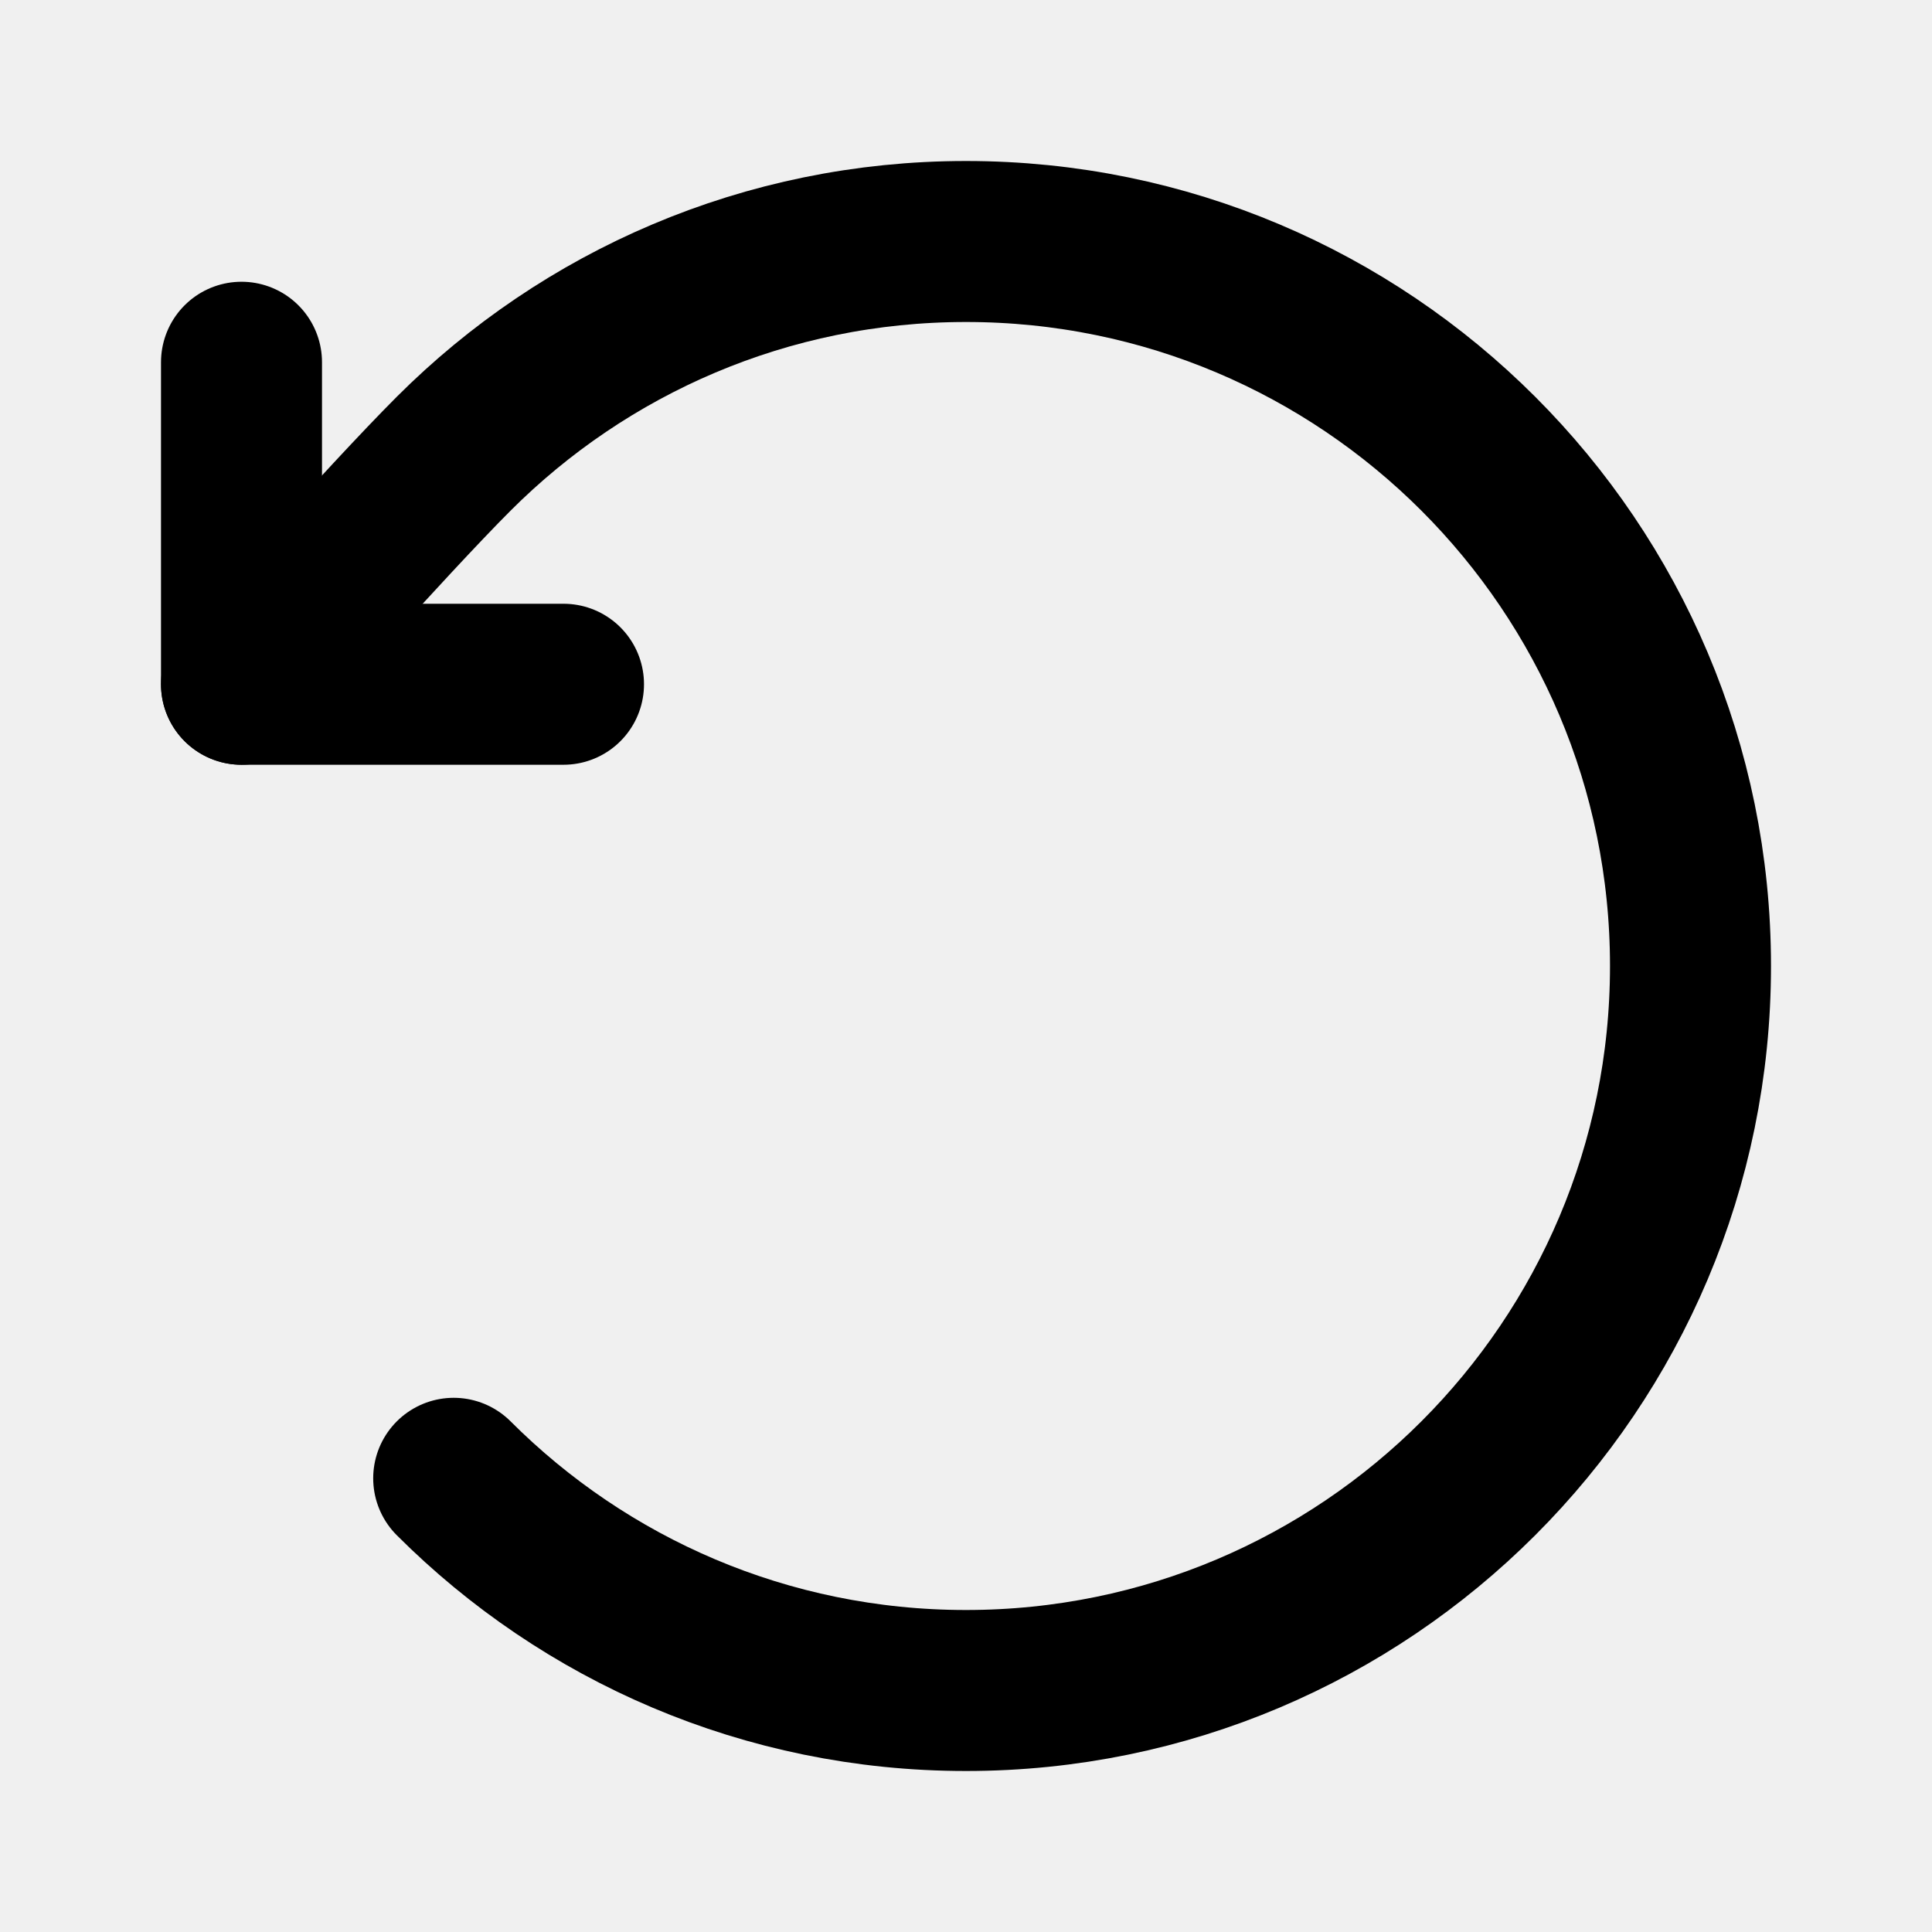
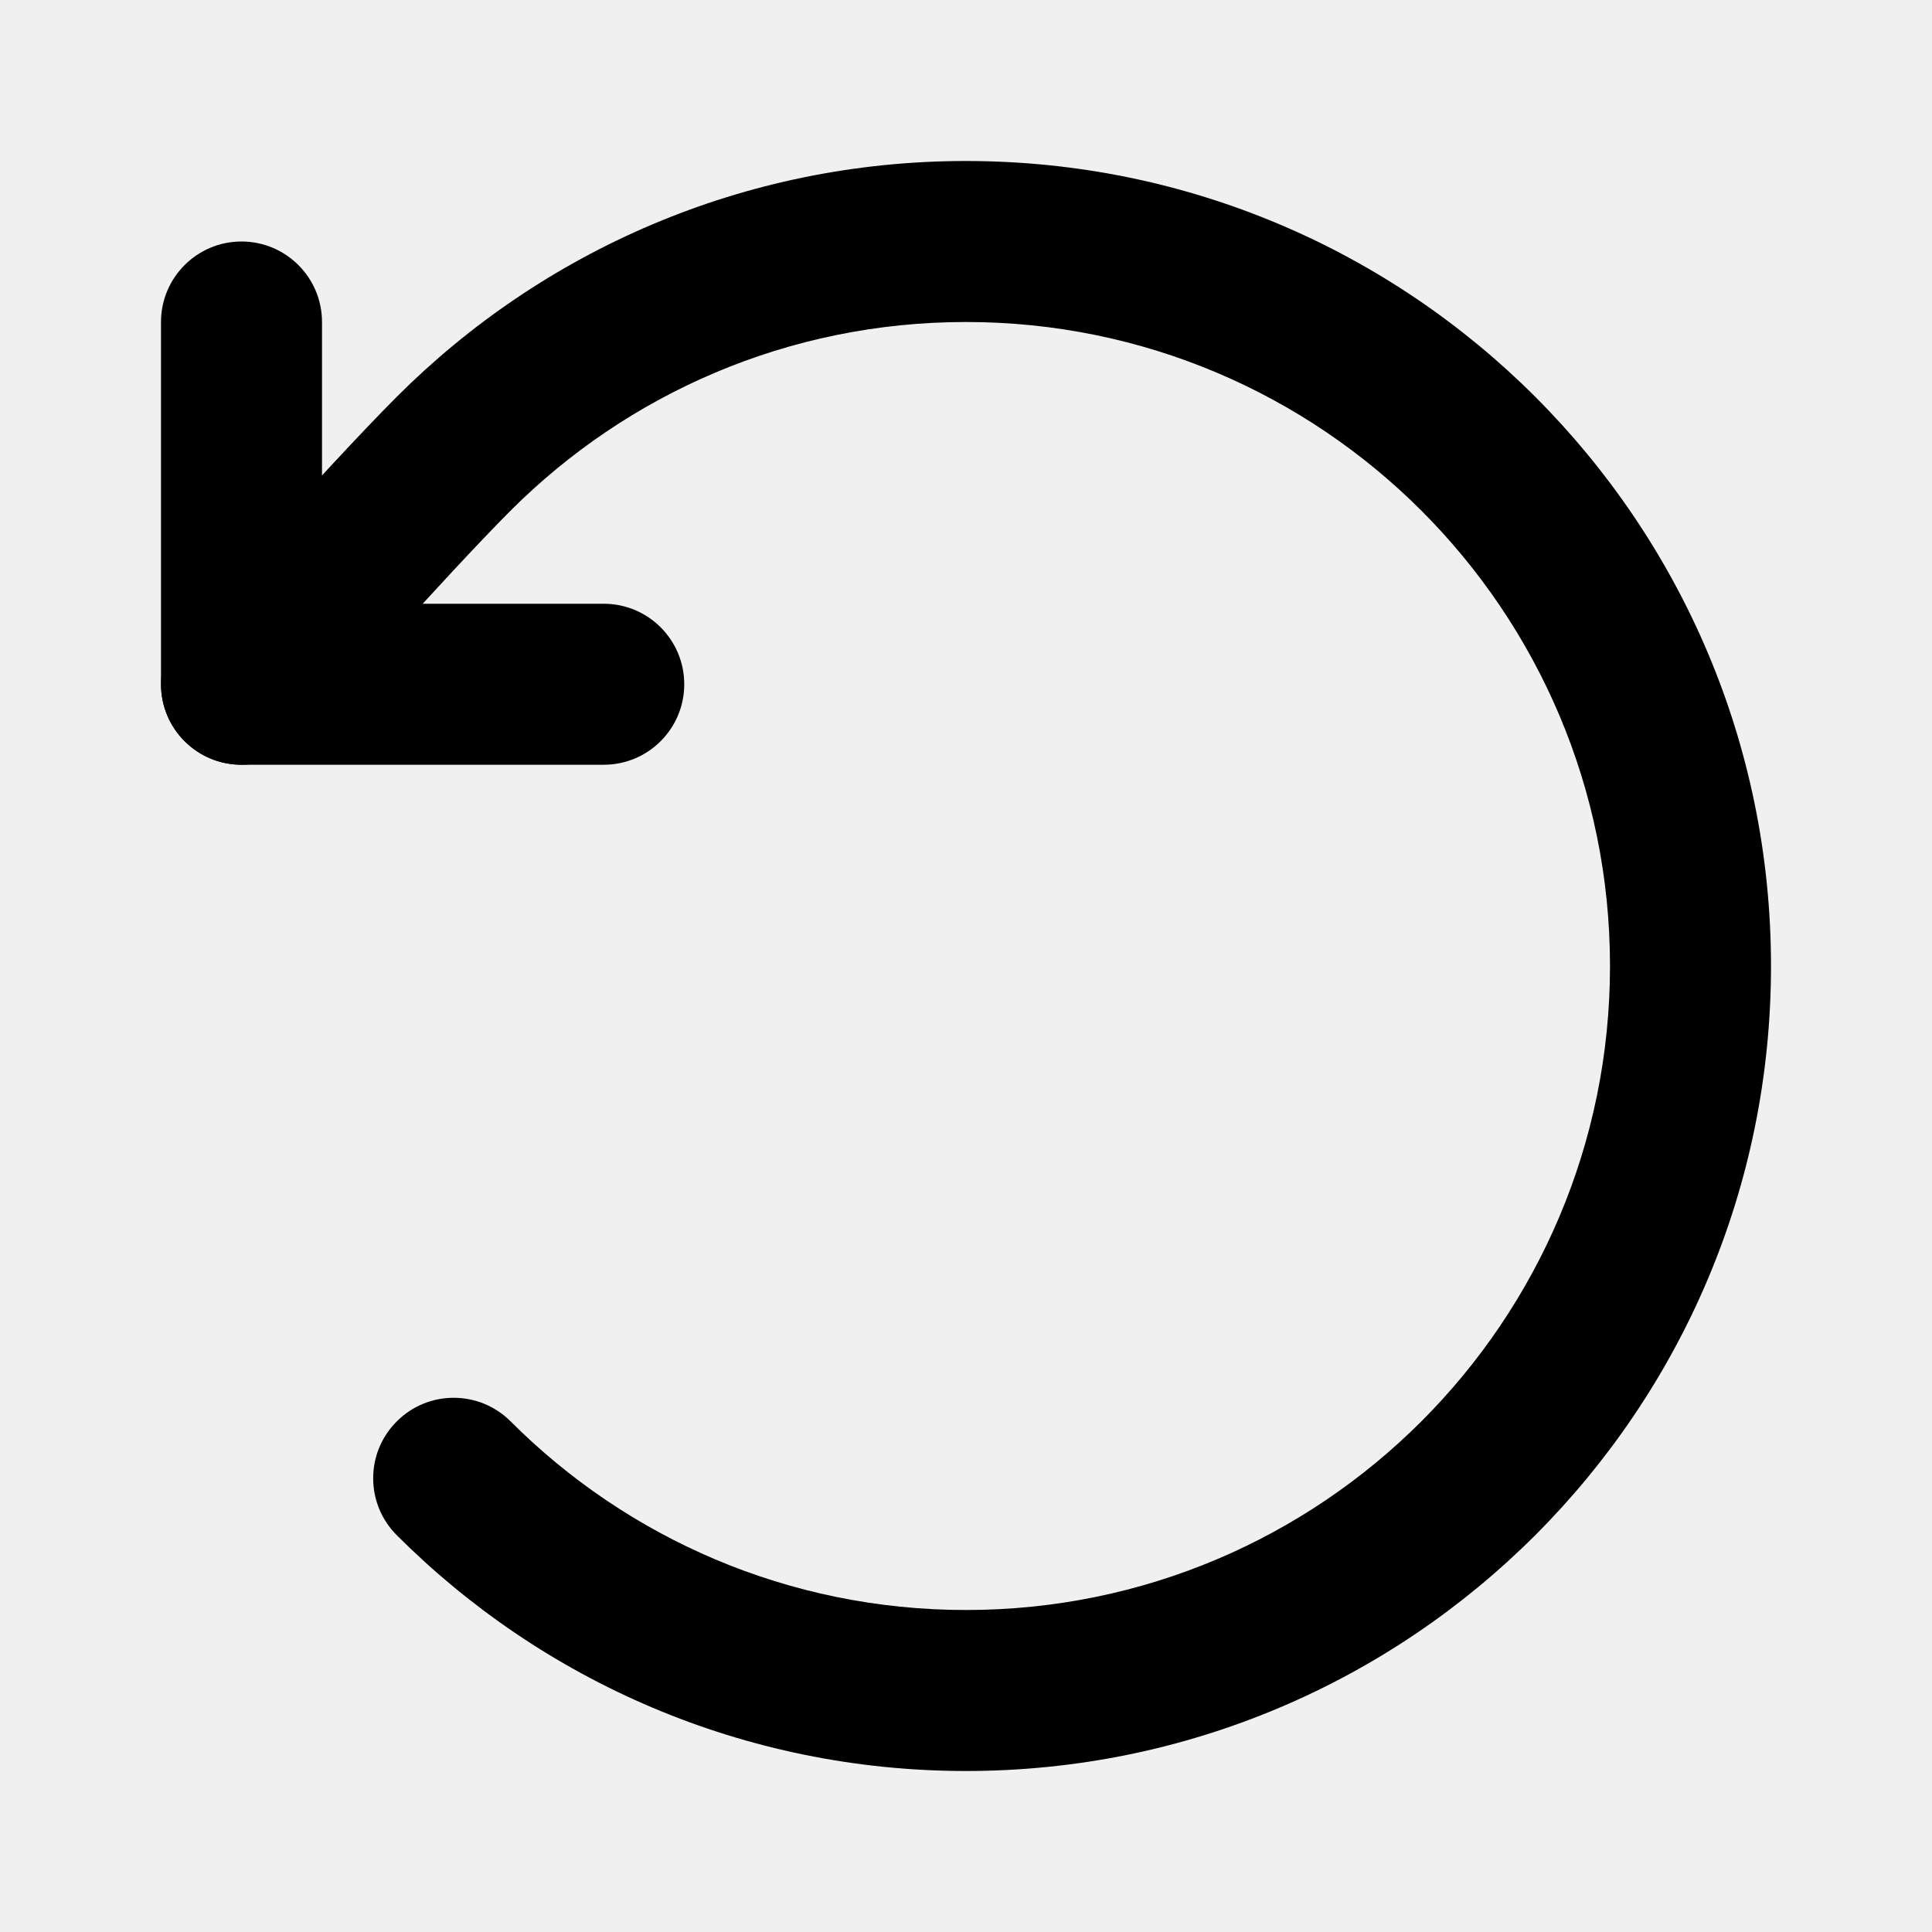
- <svg xmlns="http://www.w3.org/2000/svg" width="48" height="48" viewBox="0 0 48 48" fill="none">
-   <rect width="48" height="48" fill="white" fill-opacity="0.01" />
-   <path d="M11.272 36.728C14.529 39.985 19.029 42 24 42C33.941 42 42 33.941 42 24C42 14.059 33.941 6 24 6C19.029 6 14.529 8.015 11.272 11.272C9.614 12.93 6 17 6 17" stroke="black" stroke-width="4" stroke-linecap="round" stroke-linejoin="round" />
-   <path d="M6 9V17H14" stroke="black" stroke-width="4" stroke-linecap="round" stroke-linejoin="round" />
+ <svg xmlns="http://www.w3.org/2000/svg" width="1em" height="1em" viewBox="0 0 24 24" fill="none">
+   <path fill-rule="evenodd" clip-rule="evenodd" d="M12 4C16.418 4 20 7.582 20 12C20 16.418 16.418 20 12 20C9.791 20 7.792 19.106 6.343 17.657C5.953 17.266 5.319 17.266 4.929 17.657C4.538 18.047 4.538 18.68 4.929 19.071C6.737 20.88 9.239 22 12 22C17.523 22 22 17.523 22 12C22 6.477 17.523 2 12 2C9.239 2 6.737 3.12 4.929 4.929C4.495 5.363 3.82 6.097 3.266 6.707C2.987 7.015 2.734 7.297 2.55 7.502C2.458 7.605 2.384 7.688 2.333 7.746L2.253 7.836L3 8.5L3.748 9.164L3.826 9.076C3.876 9.019 3.95 8.937 4.04 8.836C4.222 8.633 4.472 8.355 4.748 8.051C5.305 7.436 5.948 6.738 6.343 6.343C7.792 4.894 9.791 4 12 4ZM2.336 9.248C2.749 9.614 3.381 9.577 3.748 9.164L3 8.5L2.253 7.836C1.886 8.249 1.923 8.881 2.336 9.248Z" fill="currentColor" />
+   <path fill-rule="evenodd" clip-rule="evenodd" d="M3 3C2.448 3 2 3.448 2 4V8.5C2 9.052 2.448 9.5 3 9.5H7.5C8.052 9.5 8.5 9.052 8.5 8.5C8.5 7.948 8.052 7.5 7.5 7.5H4V4C4 3.448 3.552 3 3 3Z" fill="currentColor" />
</svg>
